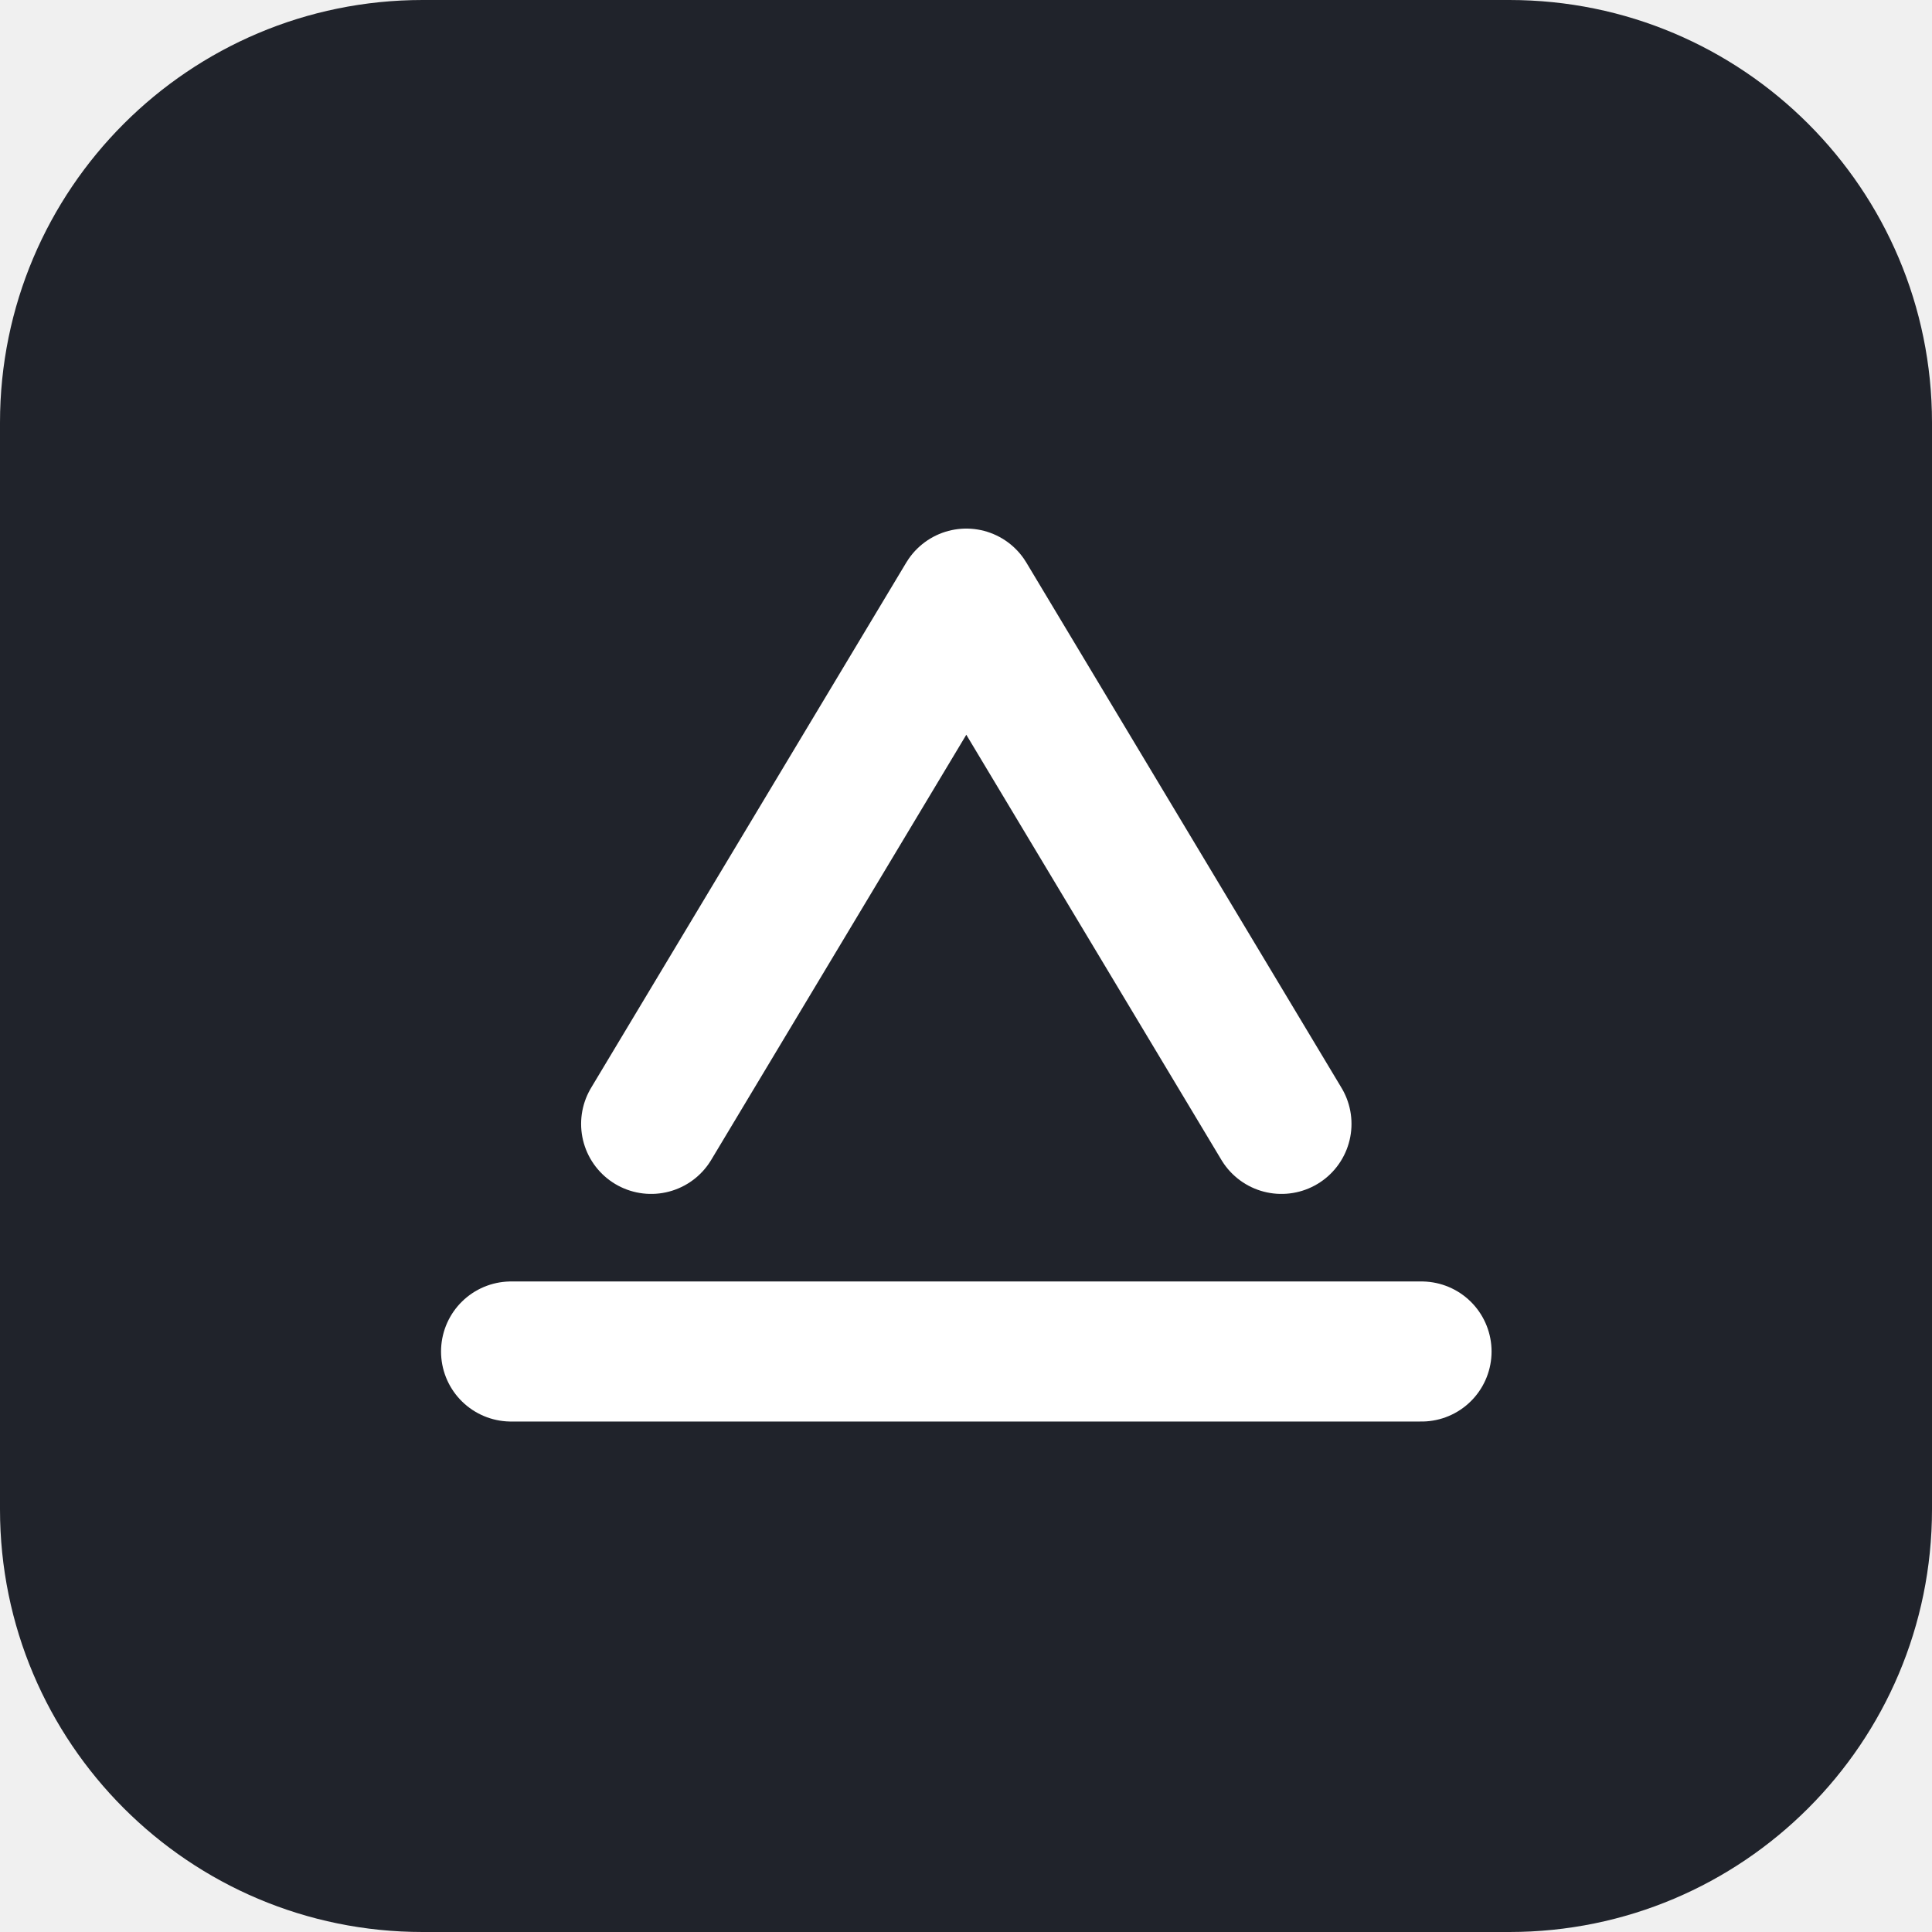
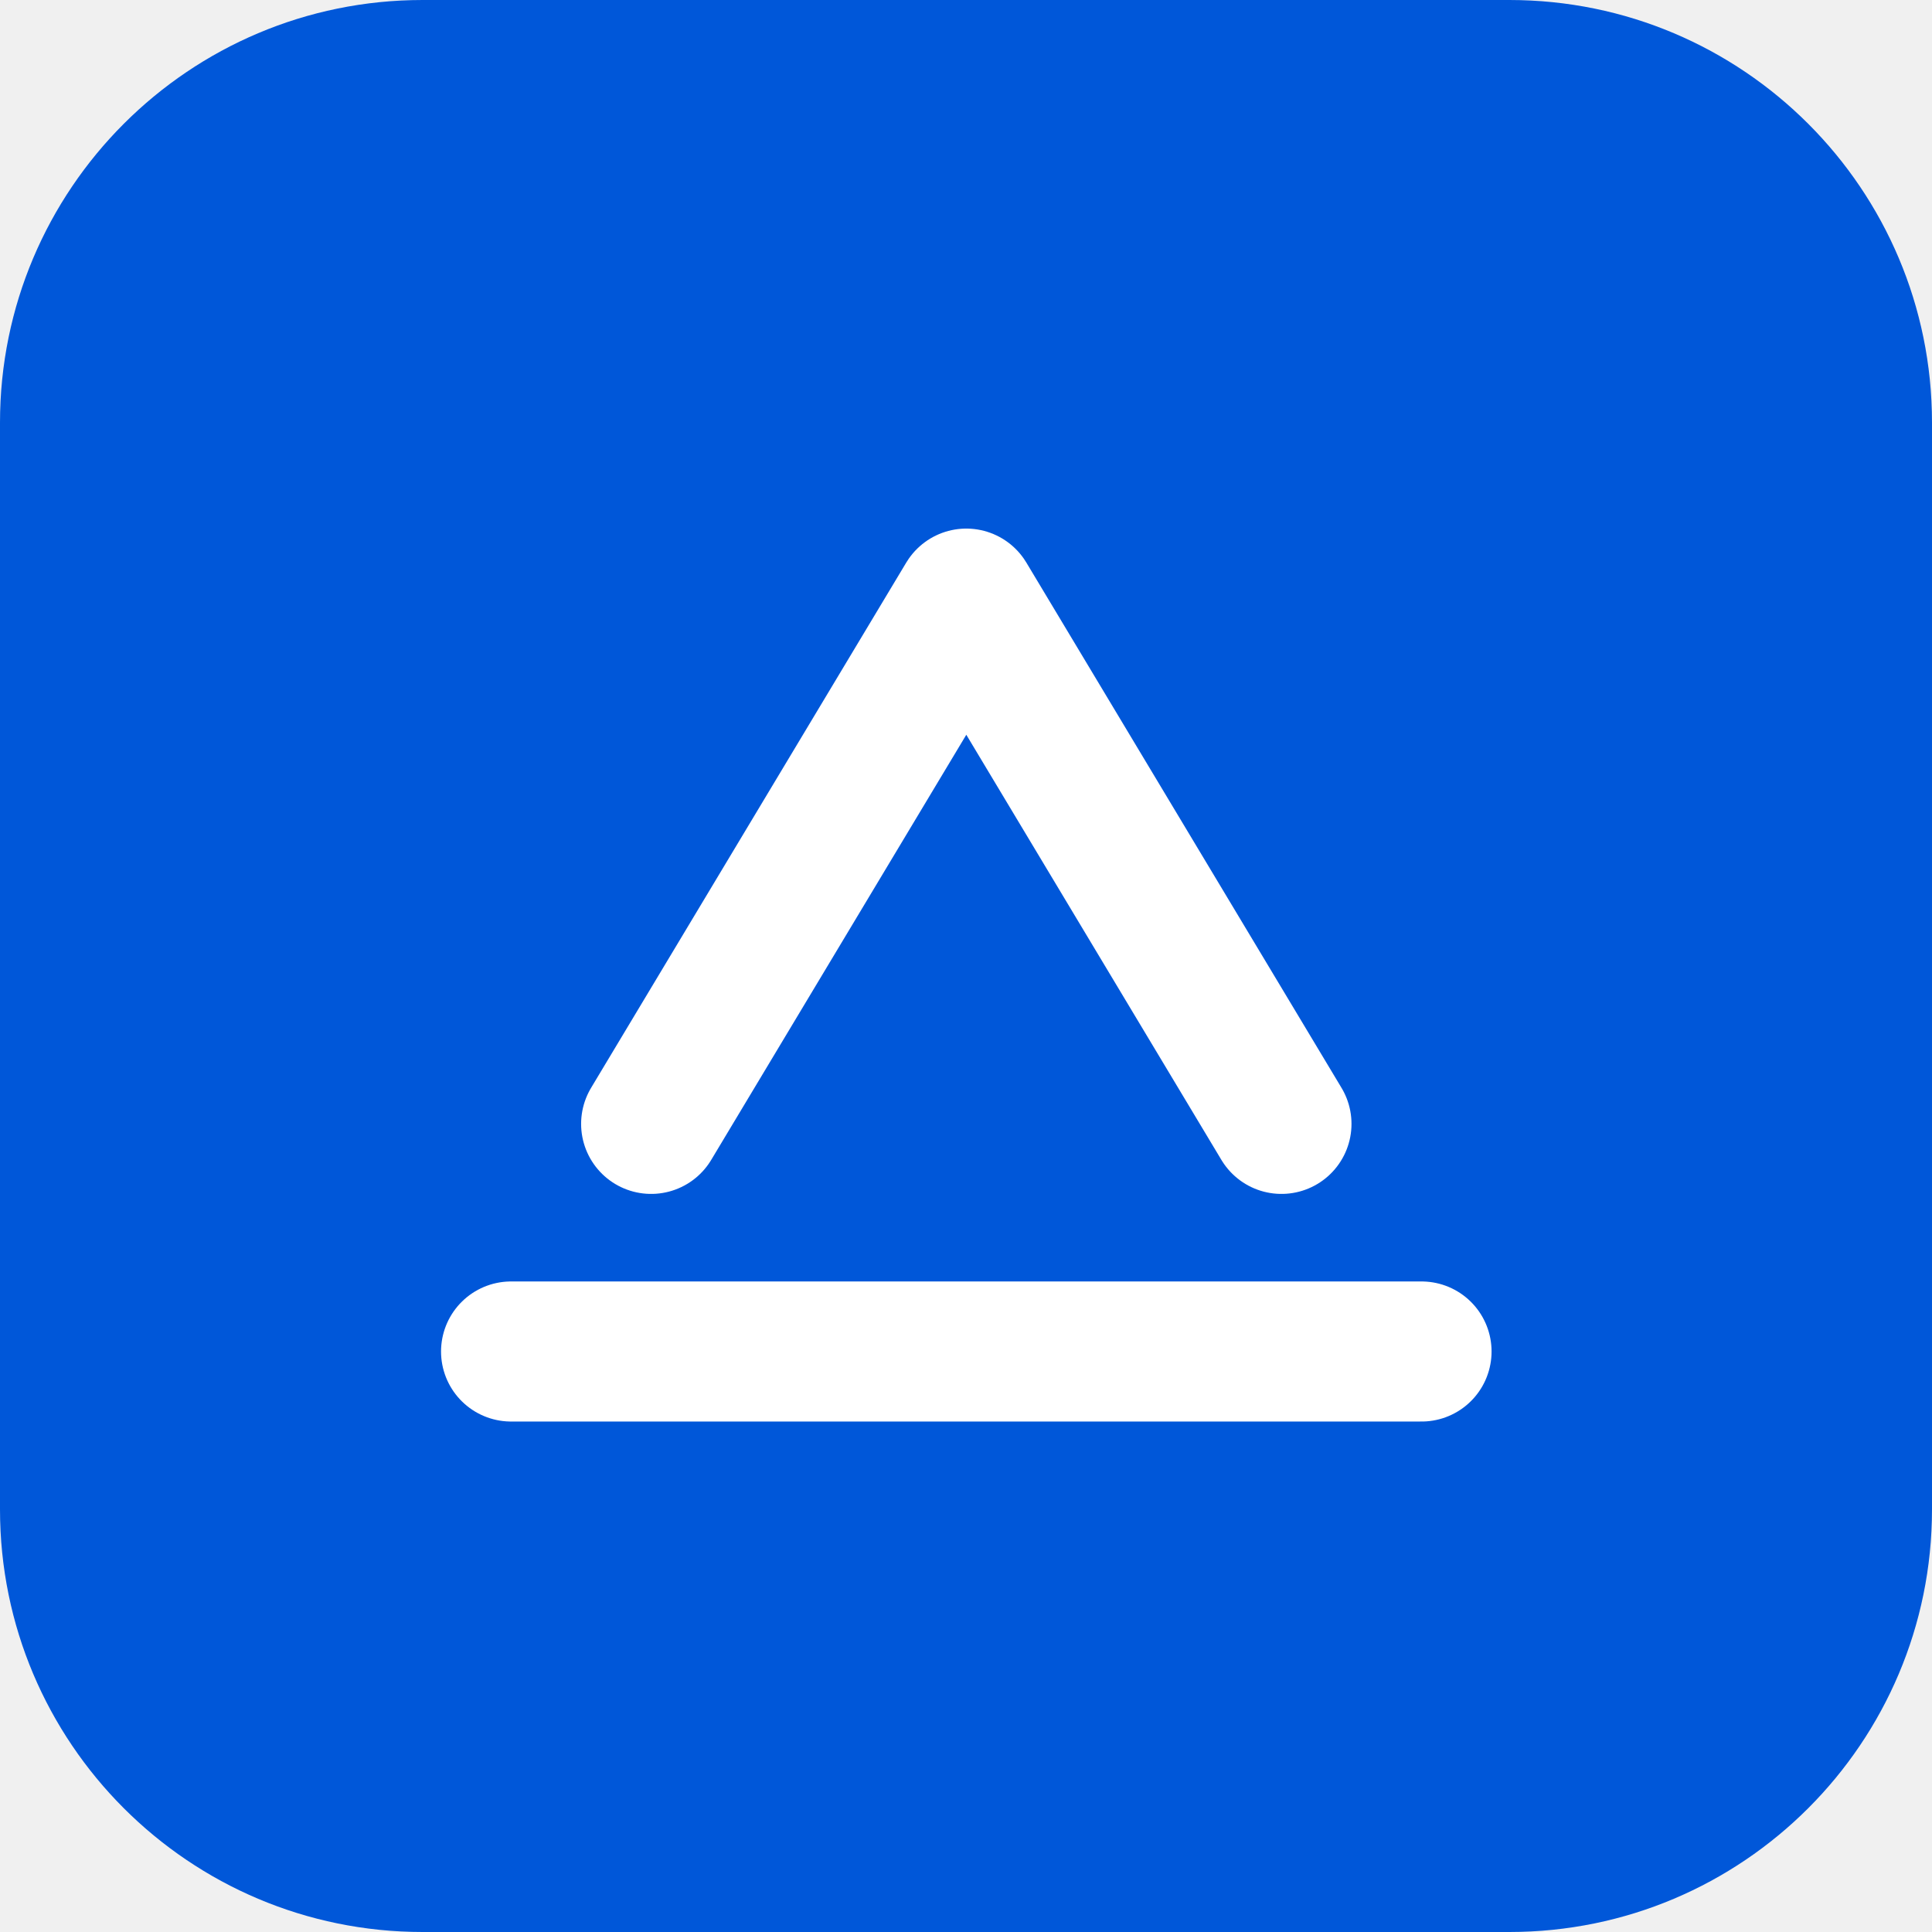
<svg xmlns="http://www.w3.org/2000/svg" viewBox="0 0 128 128">
-   <rect width="128" height="128" rx="28" fill="#20232B" />
+   <rect width="128" height="128" rx="28" fill="#0057D9" />
  <g transform="translate(26.9 26.9) scale(.58)">
    <g fill="none" stroke="#FFFFFF" stroke-width="16" stroke-linecap="round" stroke-linejoin="round">
      <path d="M28 82 64 22l36 60" />
      <path d="M12 108h104" />
    </g>
  </g>
</svg>
